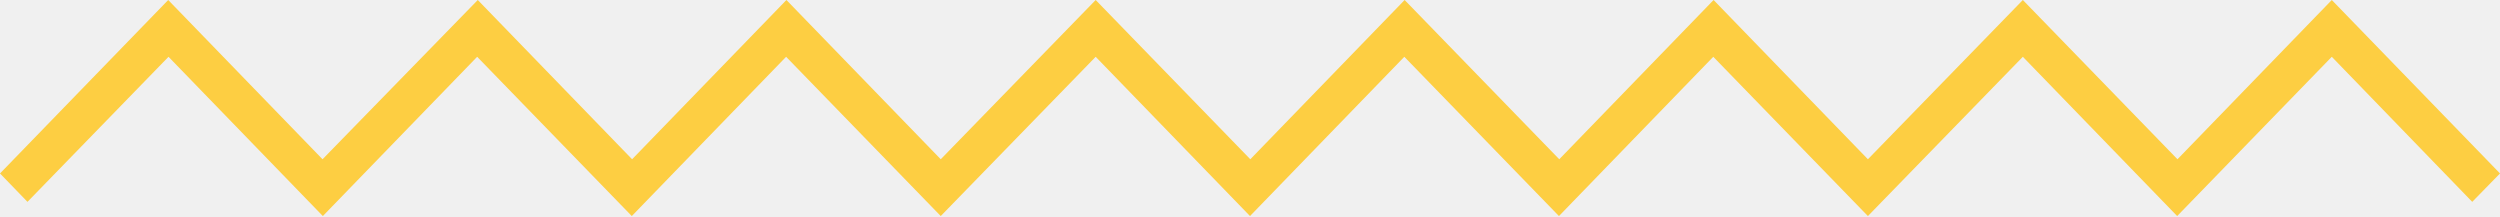
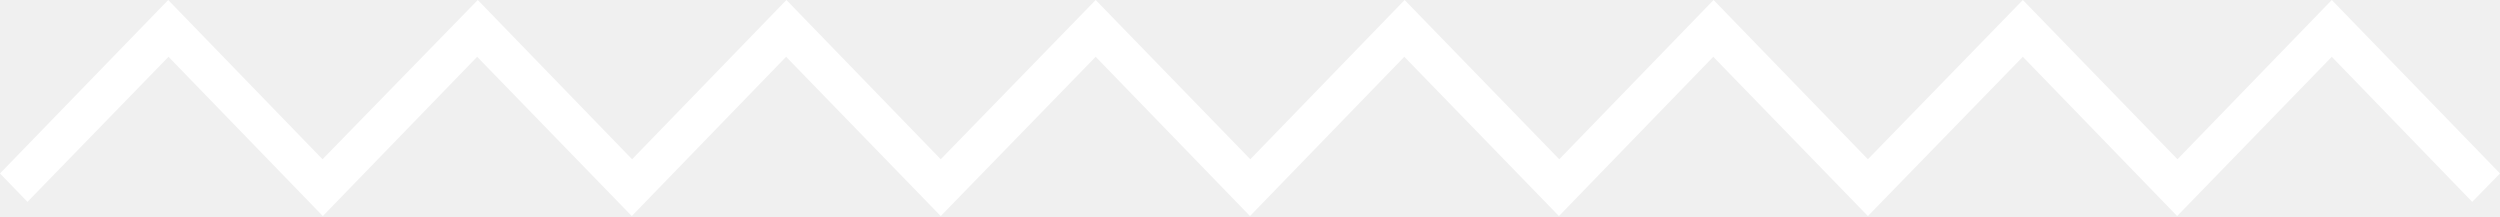
<svg xmlns="http://www.w3.org/2000/svg" width="81" height="7" viewBox="0 0 81 7">
-   <path fill="#fdce42" d="M70.54 7l-5-5.16L60.52 7l-5.01-5.16-5 5.16-5.01-5.16L40.5 7l-5-5.16L30.48 7l-5.01-5.16-5 5.16-5.01-5.16L10.46 7l-5-5.16-4.57 4.7L0 5.62 5.45 0l5 5.16L15.48 0l5 5.16L25.48 0l5 5.16L35.5 0l5.01 5.16 5-5.16 5.01 5.16L55.52 0l5 5.16L65.54 0l5.01 5.16 5-5.16L81 5.62l-.9.92-4.55-4.7z" />
+   <path fill="#fff" d="M70.54 7l-5-5.16L60.52 7l-5.01-5.16-5 5.16-5.01-5.16L40.5 7l-5-5.16L30.48 7l-5.01-5.16-5 5.16-5.01-5.16L10.46 7l-5-5.16-4.57 4.7L0 5.62 5.45 0l5 5.16L15.48 0l5 5.16L25.48 0l5 5.16L35.5 0l5.01 5.16 5-5.16 5.01 5.16L55.52 0l5 5.16L65.54 0l5.01 5.16 5-5.16L81 5.62l-.9.92-4.55-4.7z" />
</svg>
